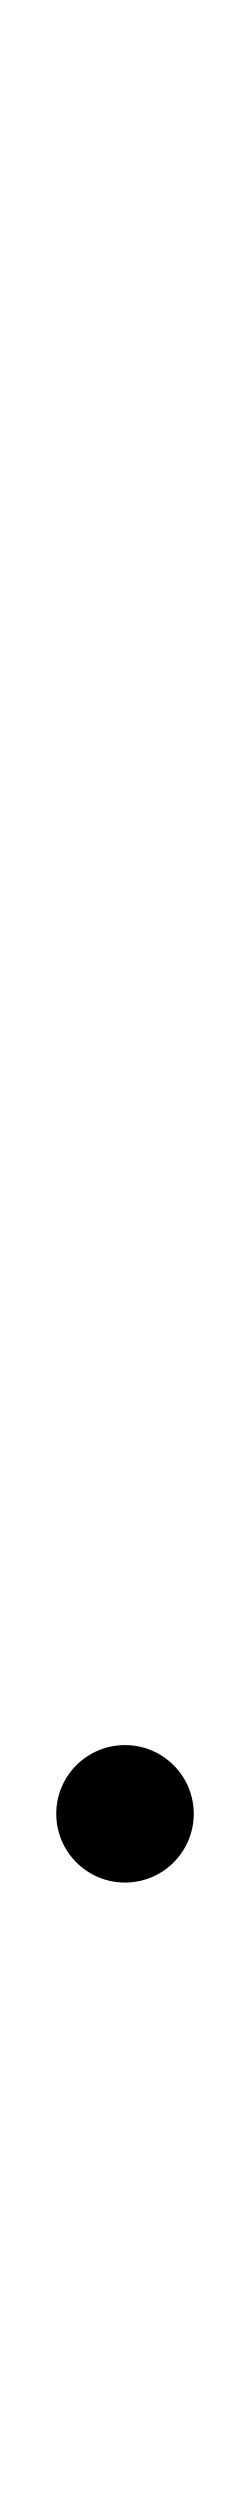
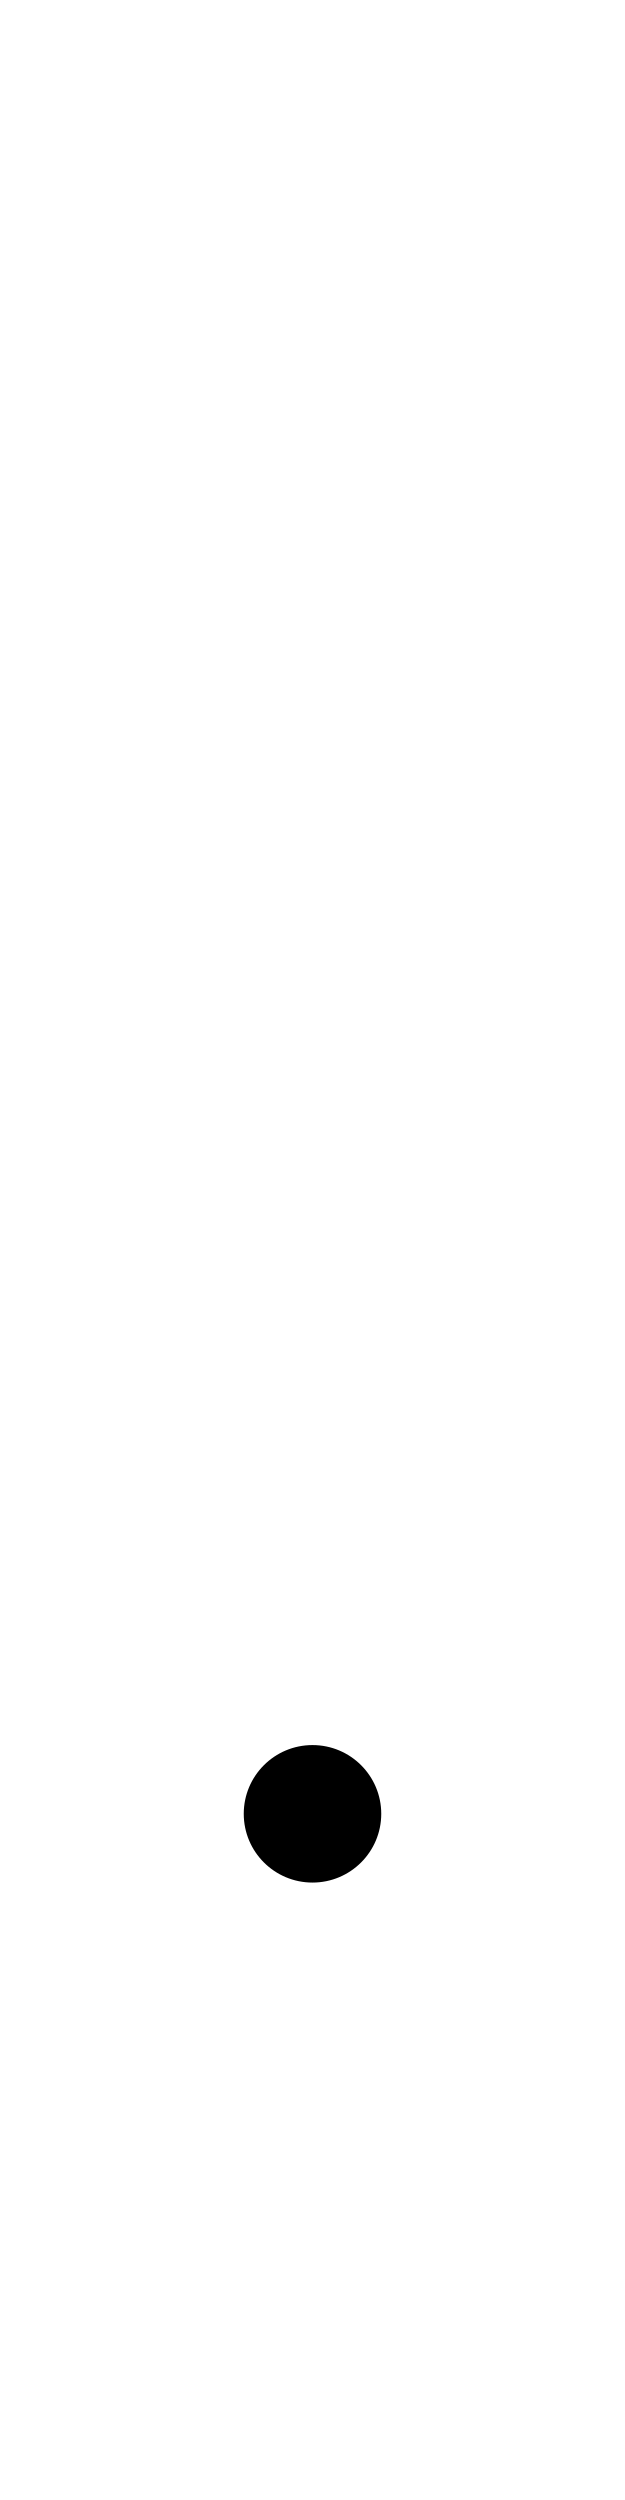
- <svg xmlns="http://www.w3.org/2000/svg" width="100" height="1000" viewBox="0 0 26.458 264.583" version="1.1" id="svg5">
+ <svg xmlns="http://www.w3.org/2000/svg" width="250" height="1000" viewBox="0 0 66.146 264.583" version="1.1" id="svg5">
  <defs id="defs2" />
-   <circle style="fill:#000000;stroke:none;stroke-width:15;stroke-linecap:round;stroke-linejoin:round;stroke-opacity:0.5;paint-order:fill markers stroke" id="path391" cx="13.229" cy="191.963" r="7.276" />
+   <circle style="fill:#000000;stroke:none;stroke-width:15;stroke-linecap:round;stroke-linejoin:round;stroke-opacity:0.5;paint-order:fill markers stroke" id="path391" cx="33.073" cy="191.963" r="7.276" />
</svg>
